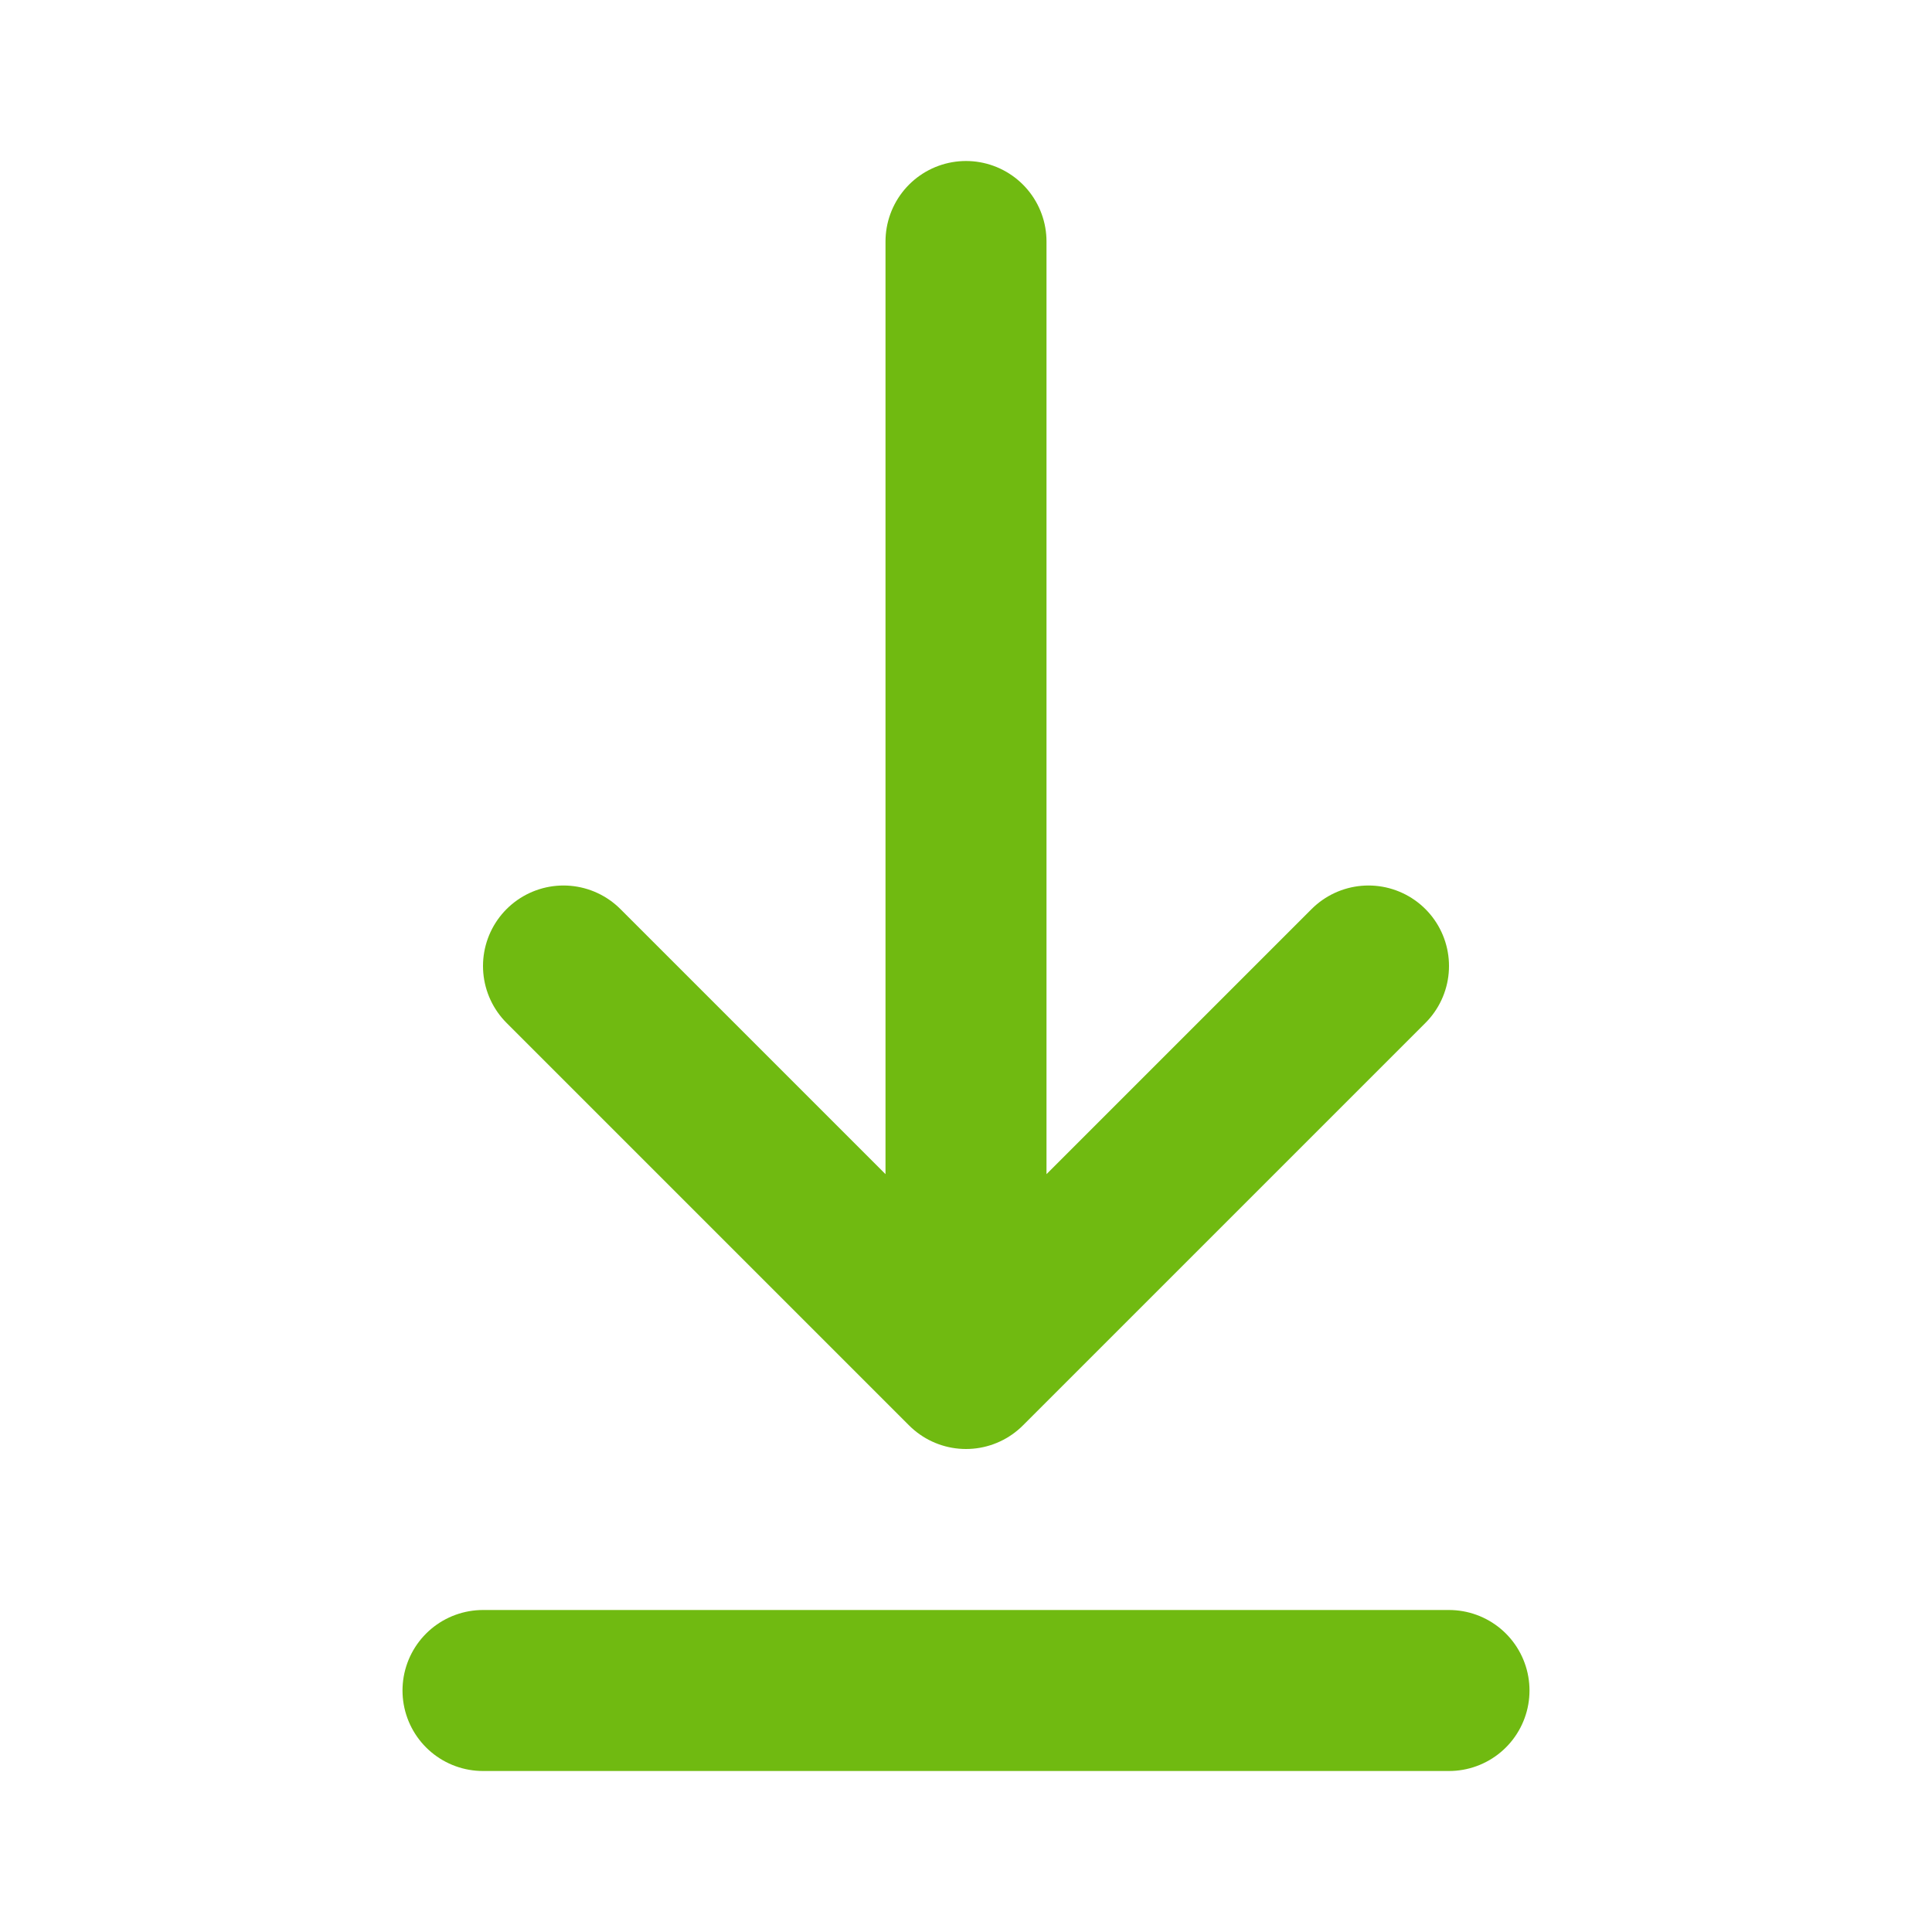
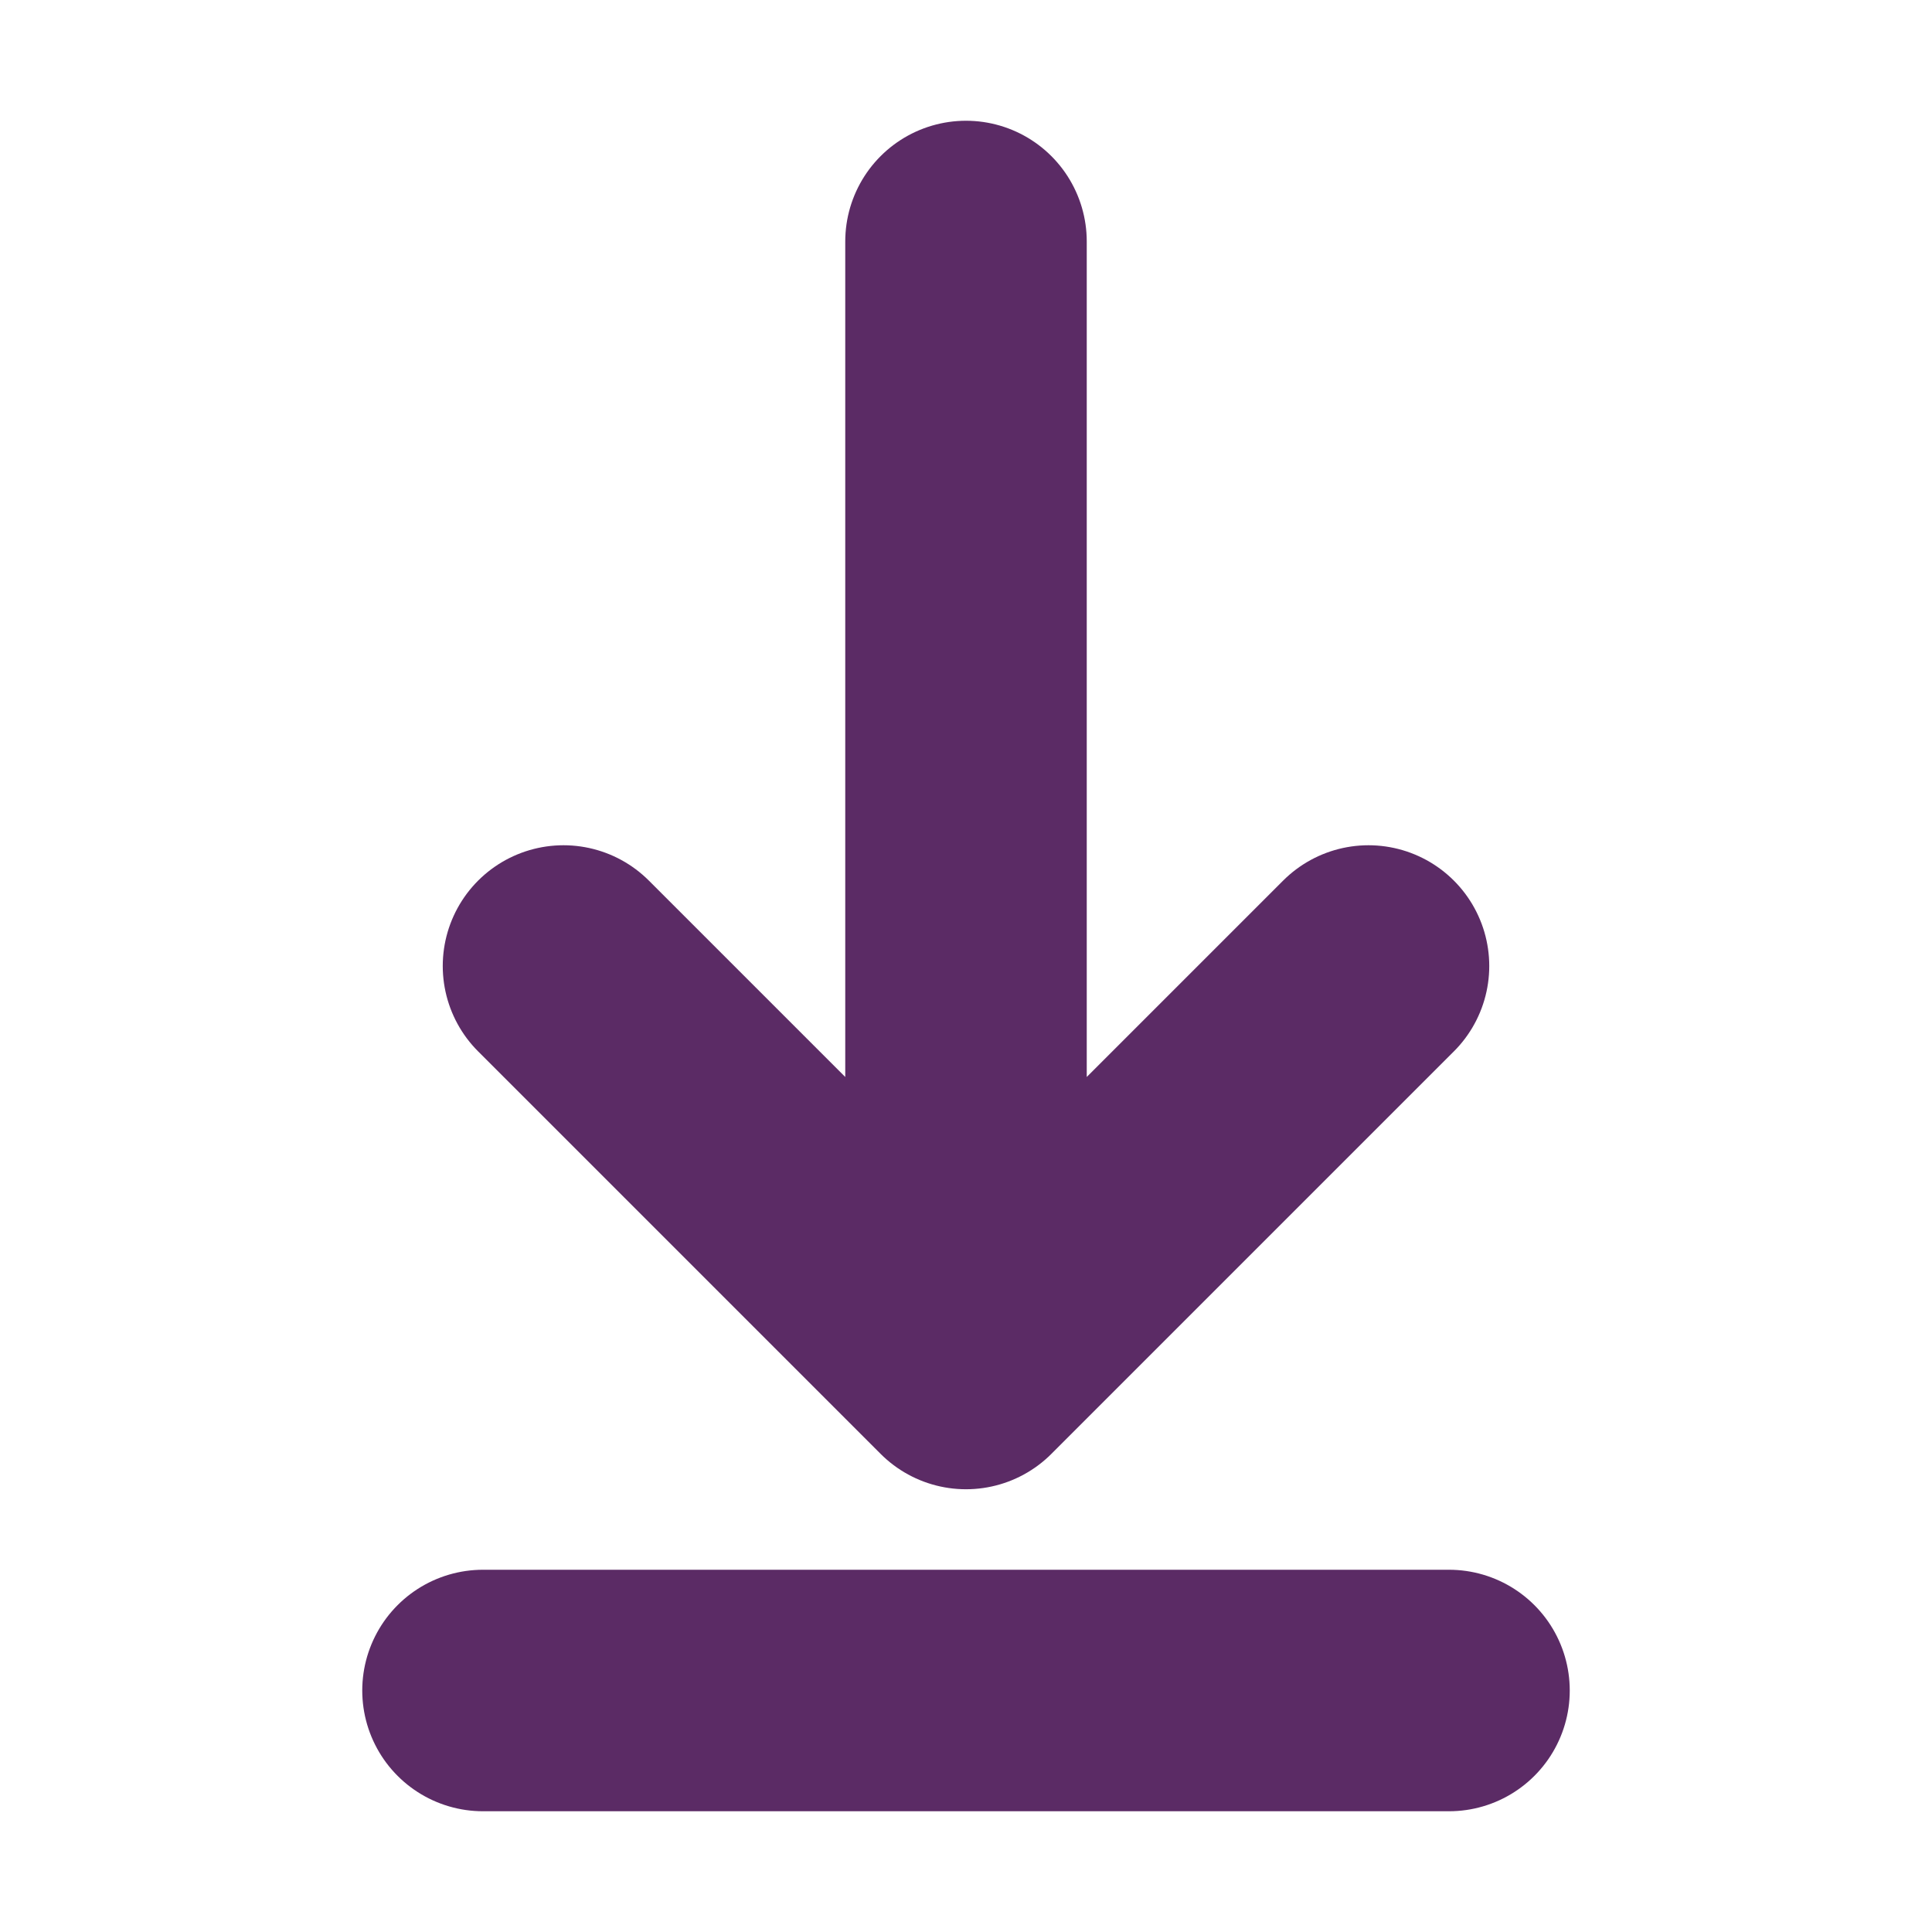
<svg xmlns="http://www.w3.org/2000/svg" width="30px" height="30px" viewBox="0 0 24 24" fill="none">
  <g id="Interface / Download">
-     <path id="Vector" d="M6 21H18M12 3V17M12 17L17 12M12 17L7 12" stroke="#70ba11" stroke-width="2" stroke-linecap="round" stroke-linejoin="round" />
+     <path id="Vector" d="M6 21H18M12 3V17M12 17L17 12M12 17L7 12" stroke="#5B2B65" stroke-width="3" stroke-linecap="round" stroke-linejoin="round" />
  </g>
</svg>
